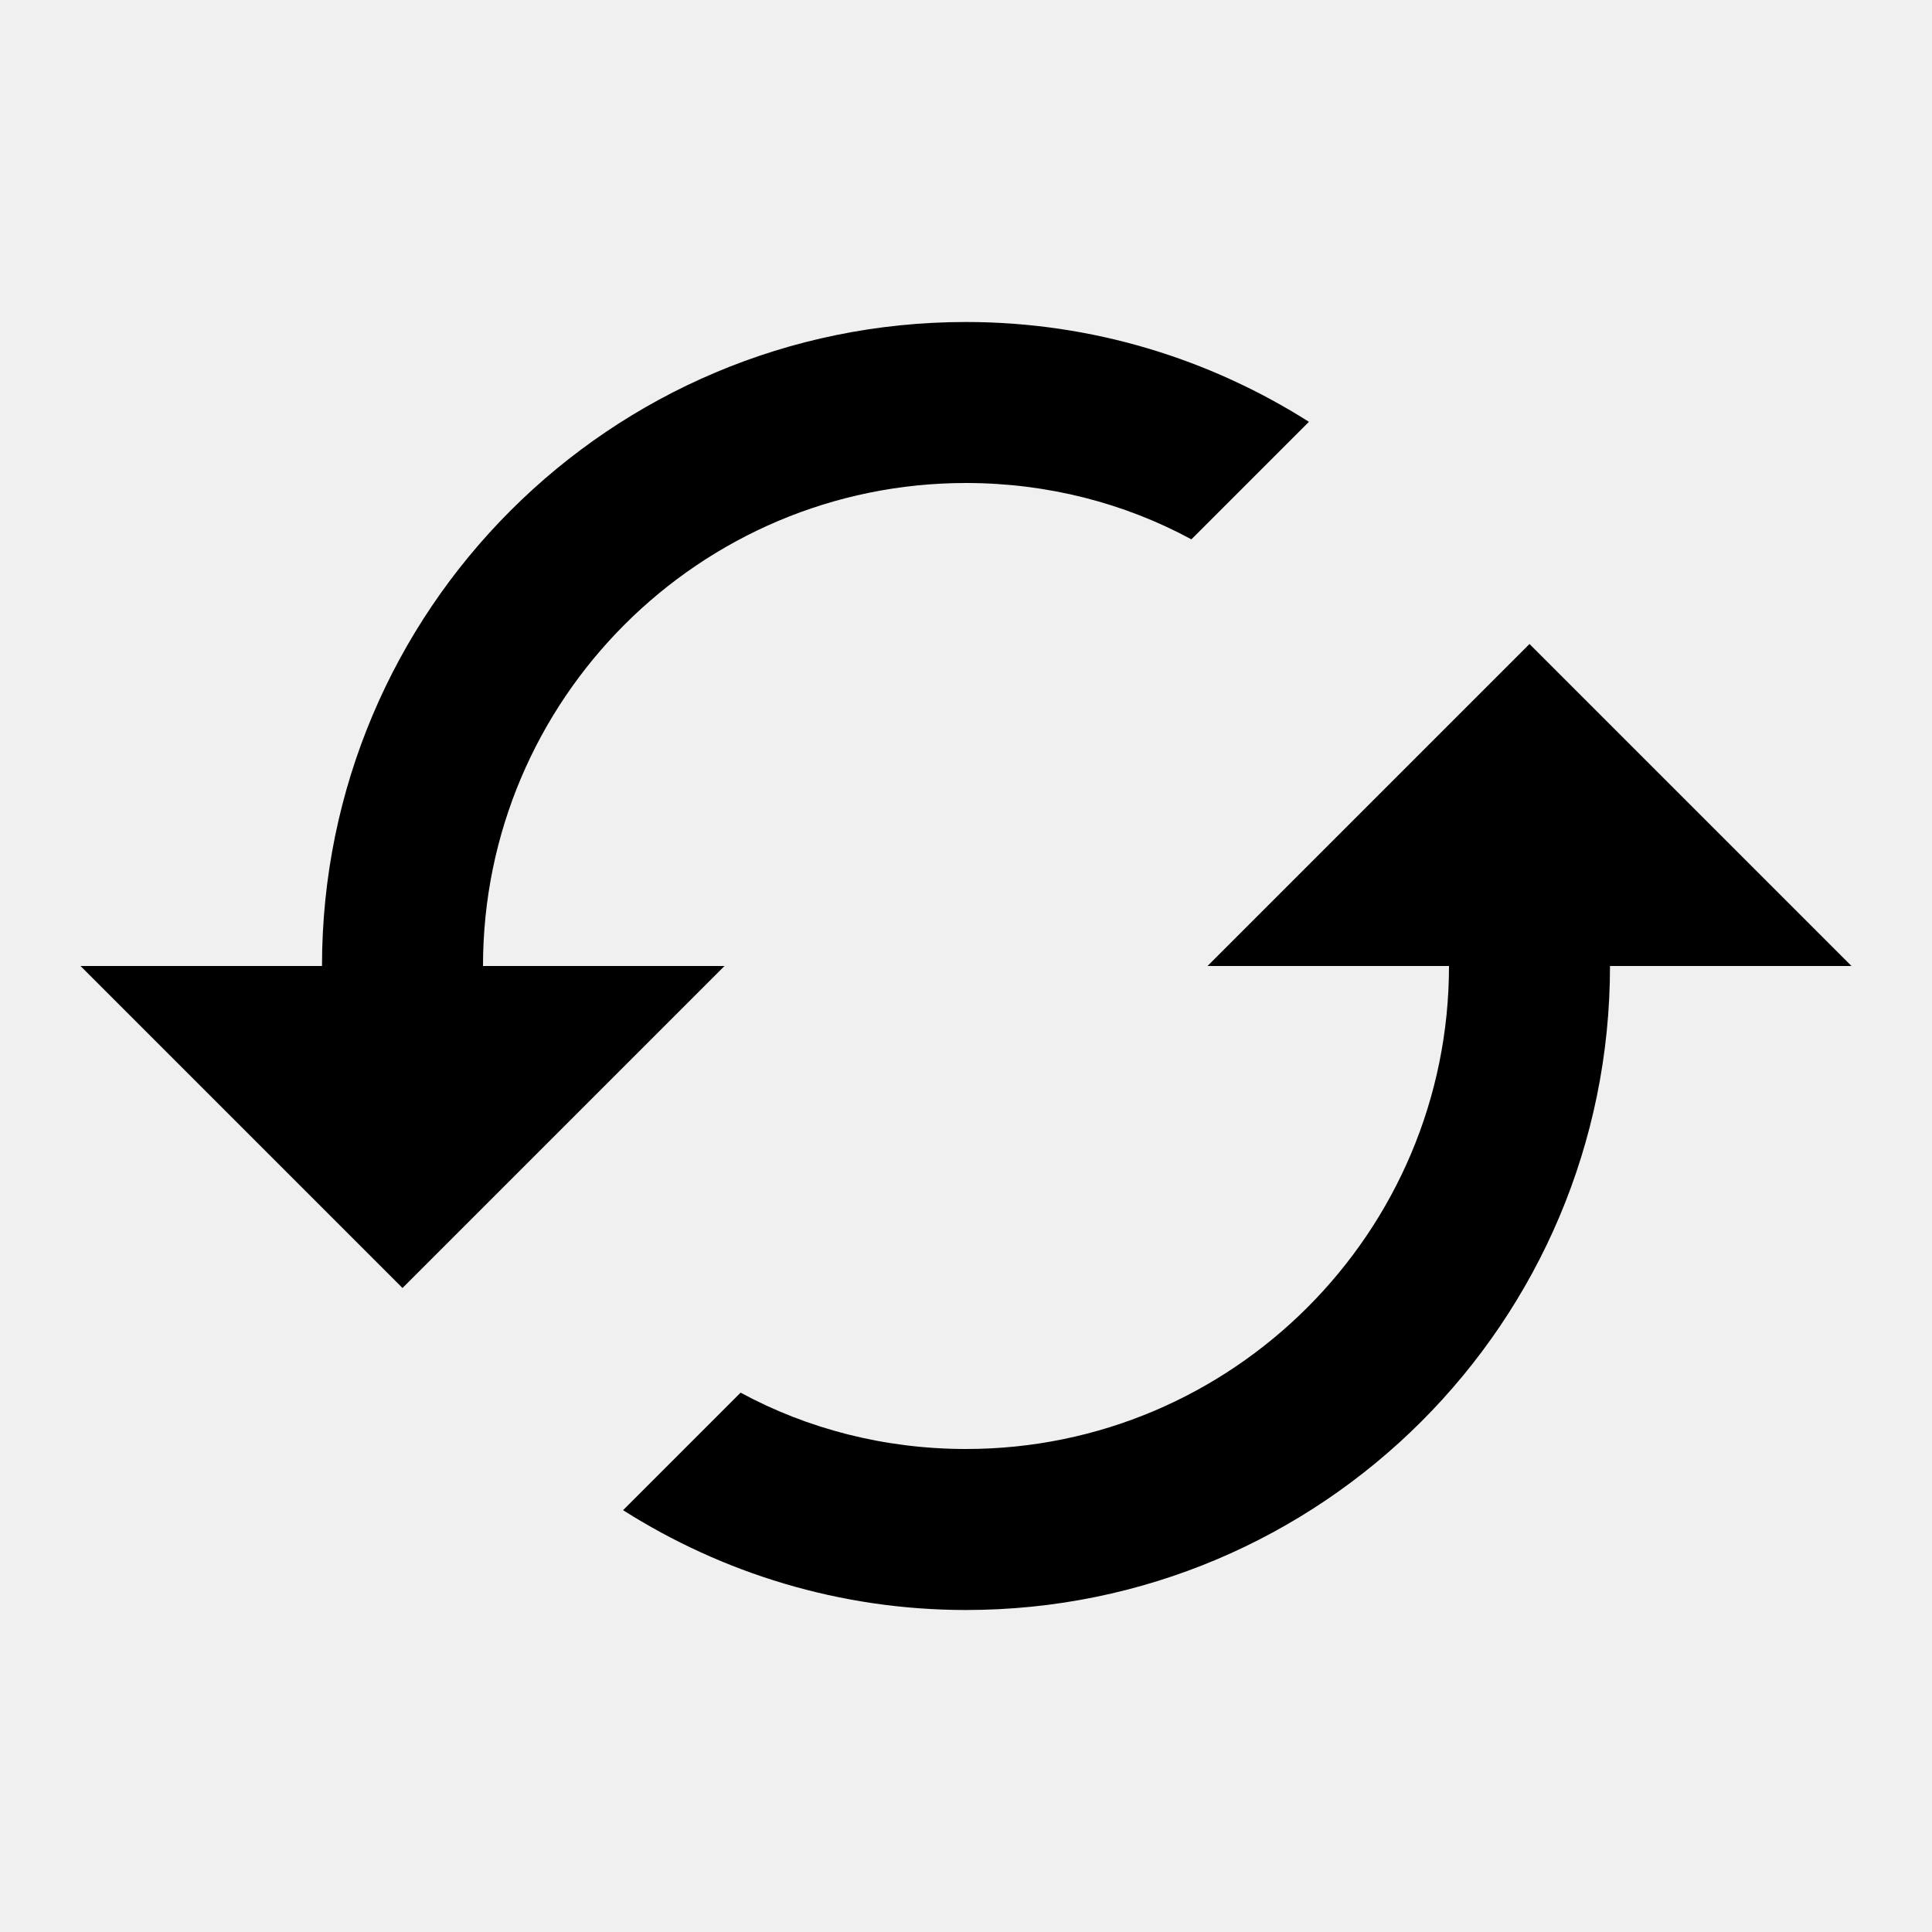
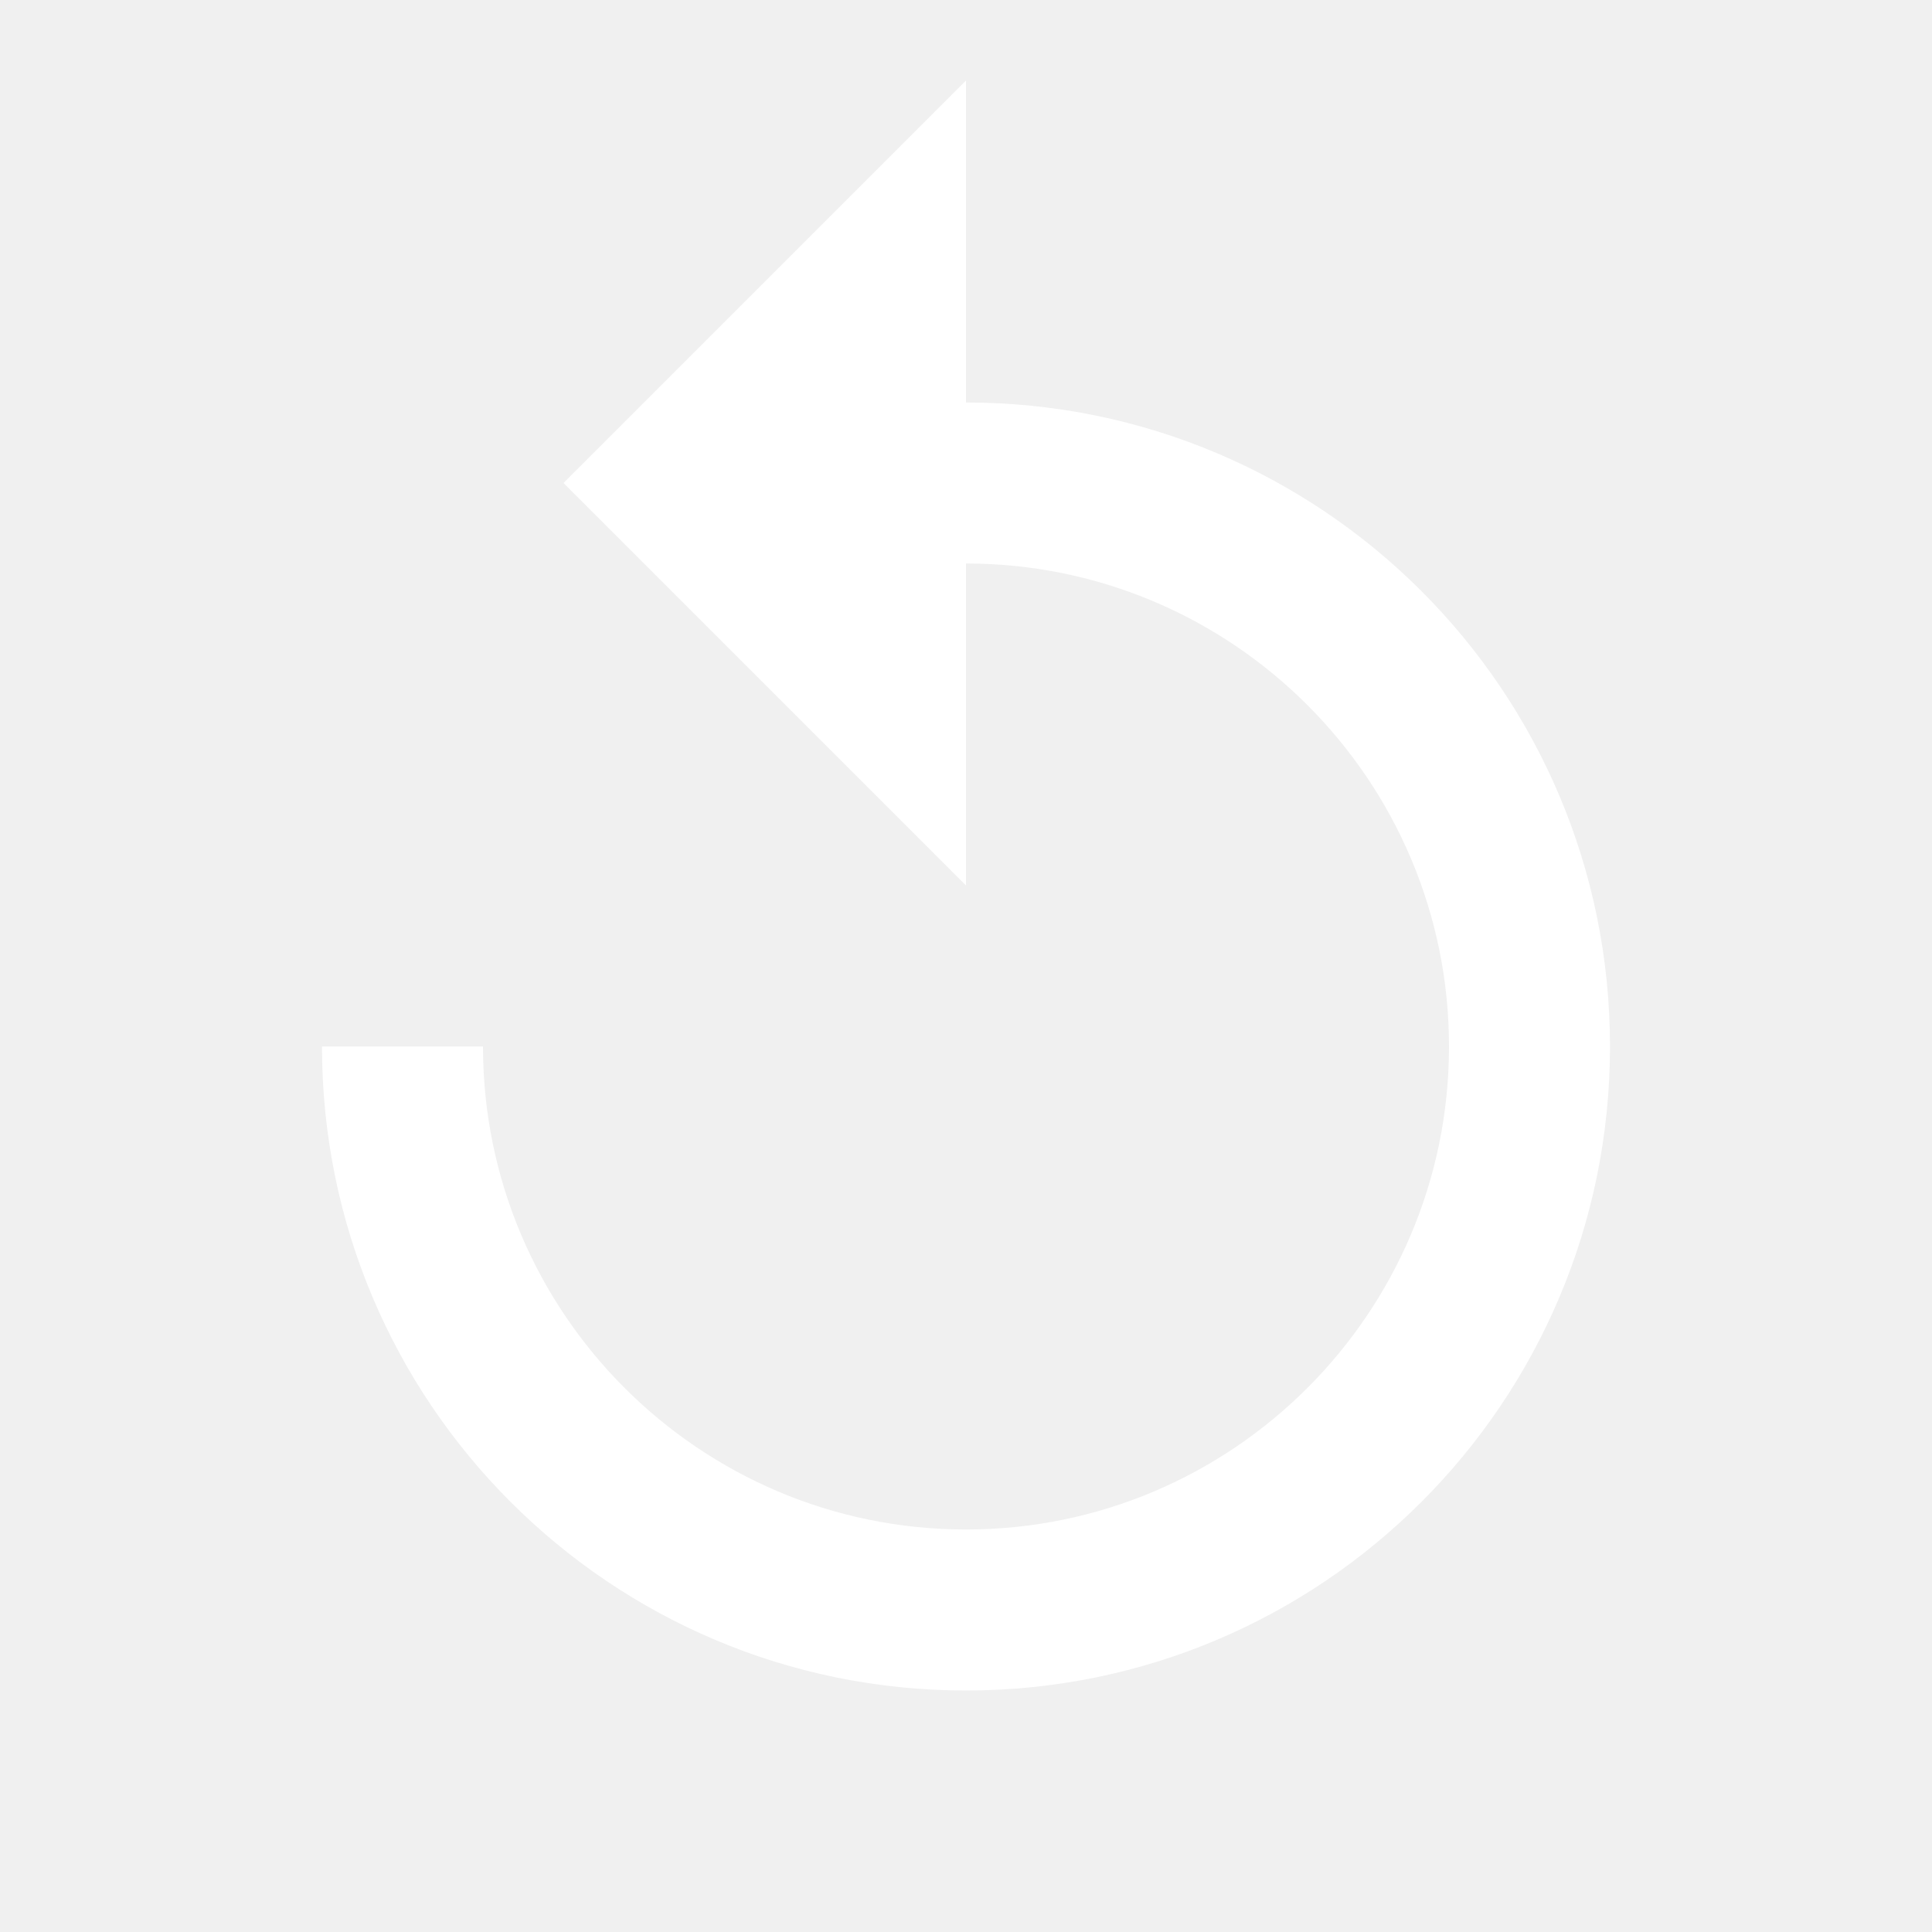
- <svg xmlns="http://www.w3.org/2000/svg" fill="#000000" height="24" viewBox="0 0 24 24" width="24">
-   <path d="M19 8l-4 4h3c0 3.31-2.69 6-6 6-1.01 0-1.97-.25-2.8-.7l-1.46 1.46C8.97 19.54 10.43 20 12 20c4.42 0 8-3.58 8-8h3l-4-4zM6 12c0-3.31 2.69-6 6-6 1.01 0 1.97.25 2.8.7l1.46-1.46C15.03 4.46 13.57 4 12 4c-4.42 0-8 3.58-8 8H1l4 4 4-4H6z" />
+ <svg xmlns="http://www.w3.org/2000/svg" fill="#FFFFFF" height="24" viewBox="0 0 24 24" width="24">
  <path d="M0 0h24v24H0z" fill="none" />
+   <path d="M12 5V1L7 6l5 5V7c3.31 0 6 2.69 6 6s-2.69 6-6 6-6-2.69-6-6H4c0 4.42 3.58 8 8 8s8-3.58 8-8-3.58-8-8-8z" />
</svg>
